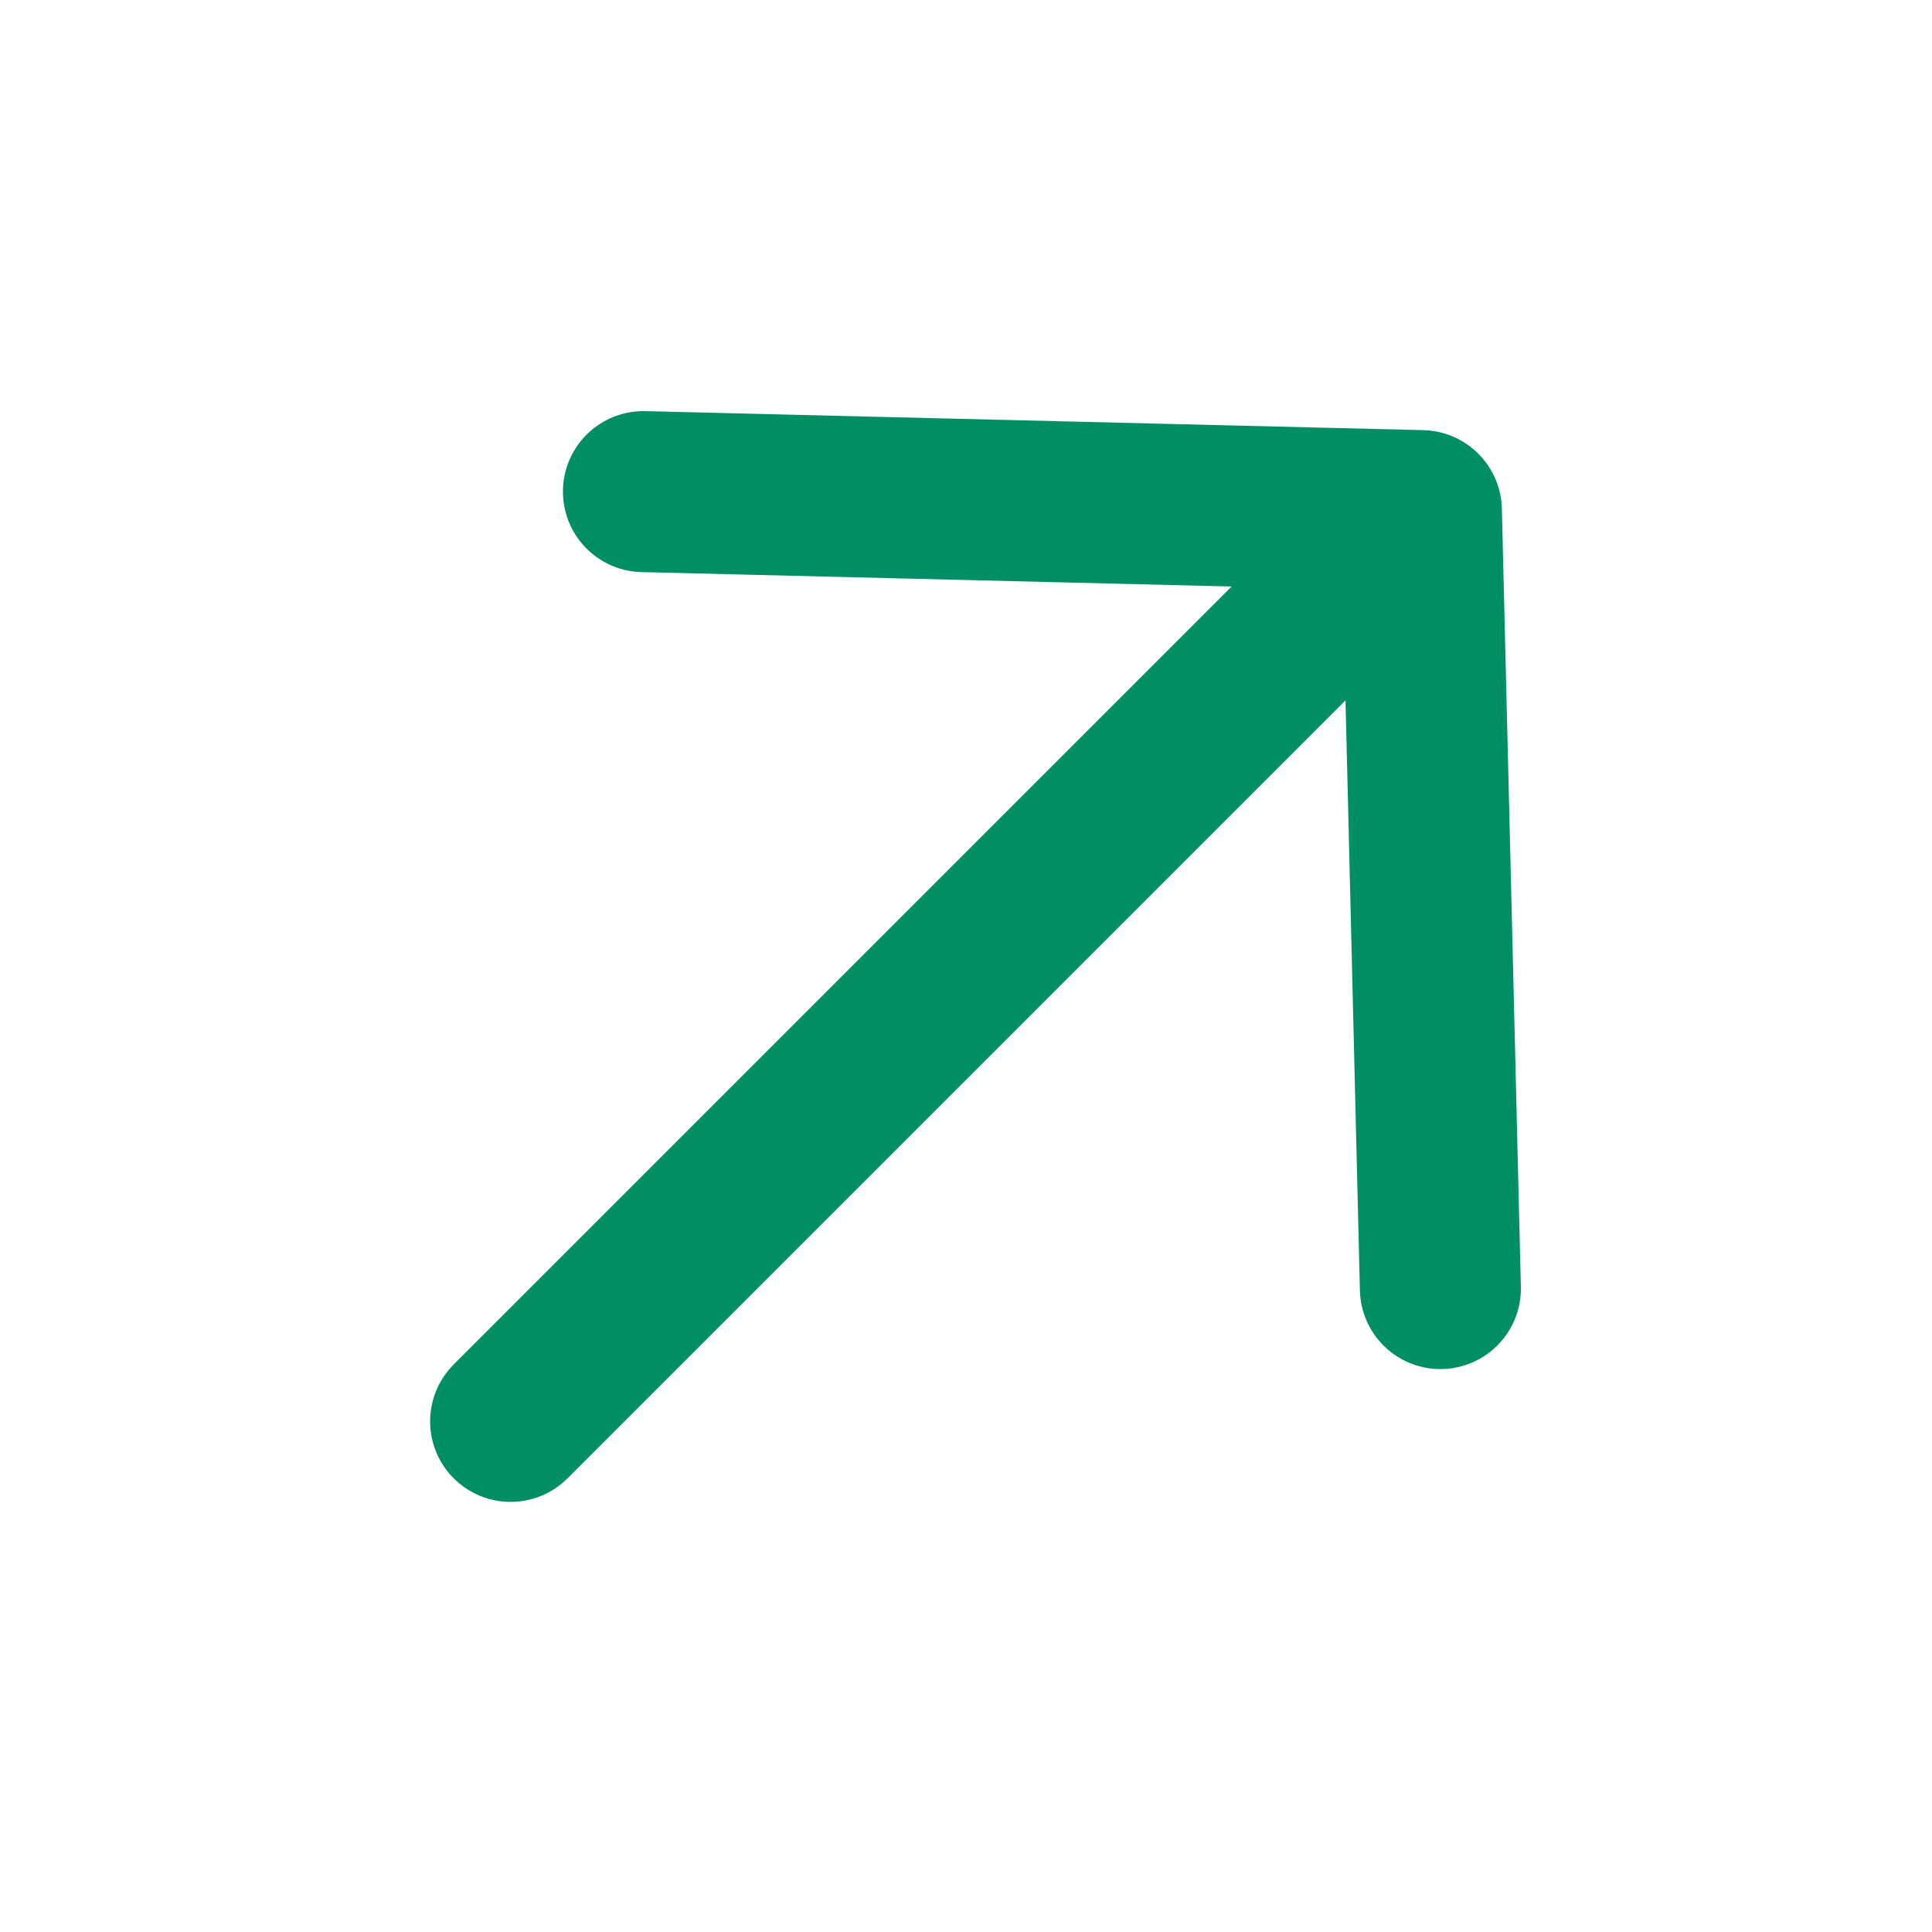
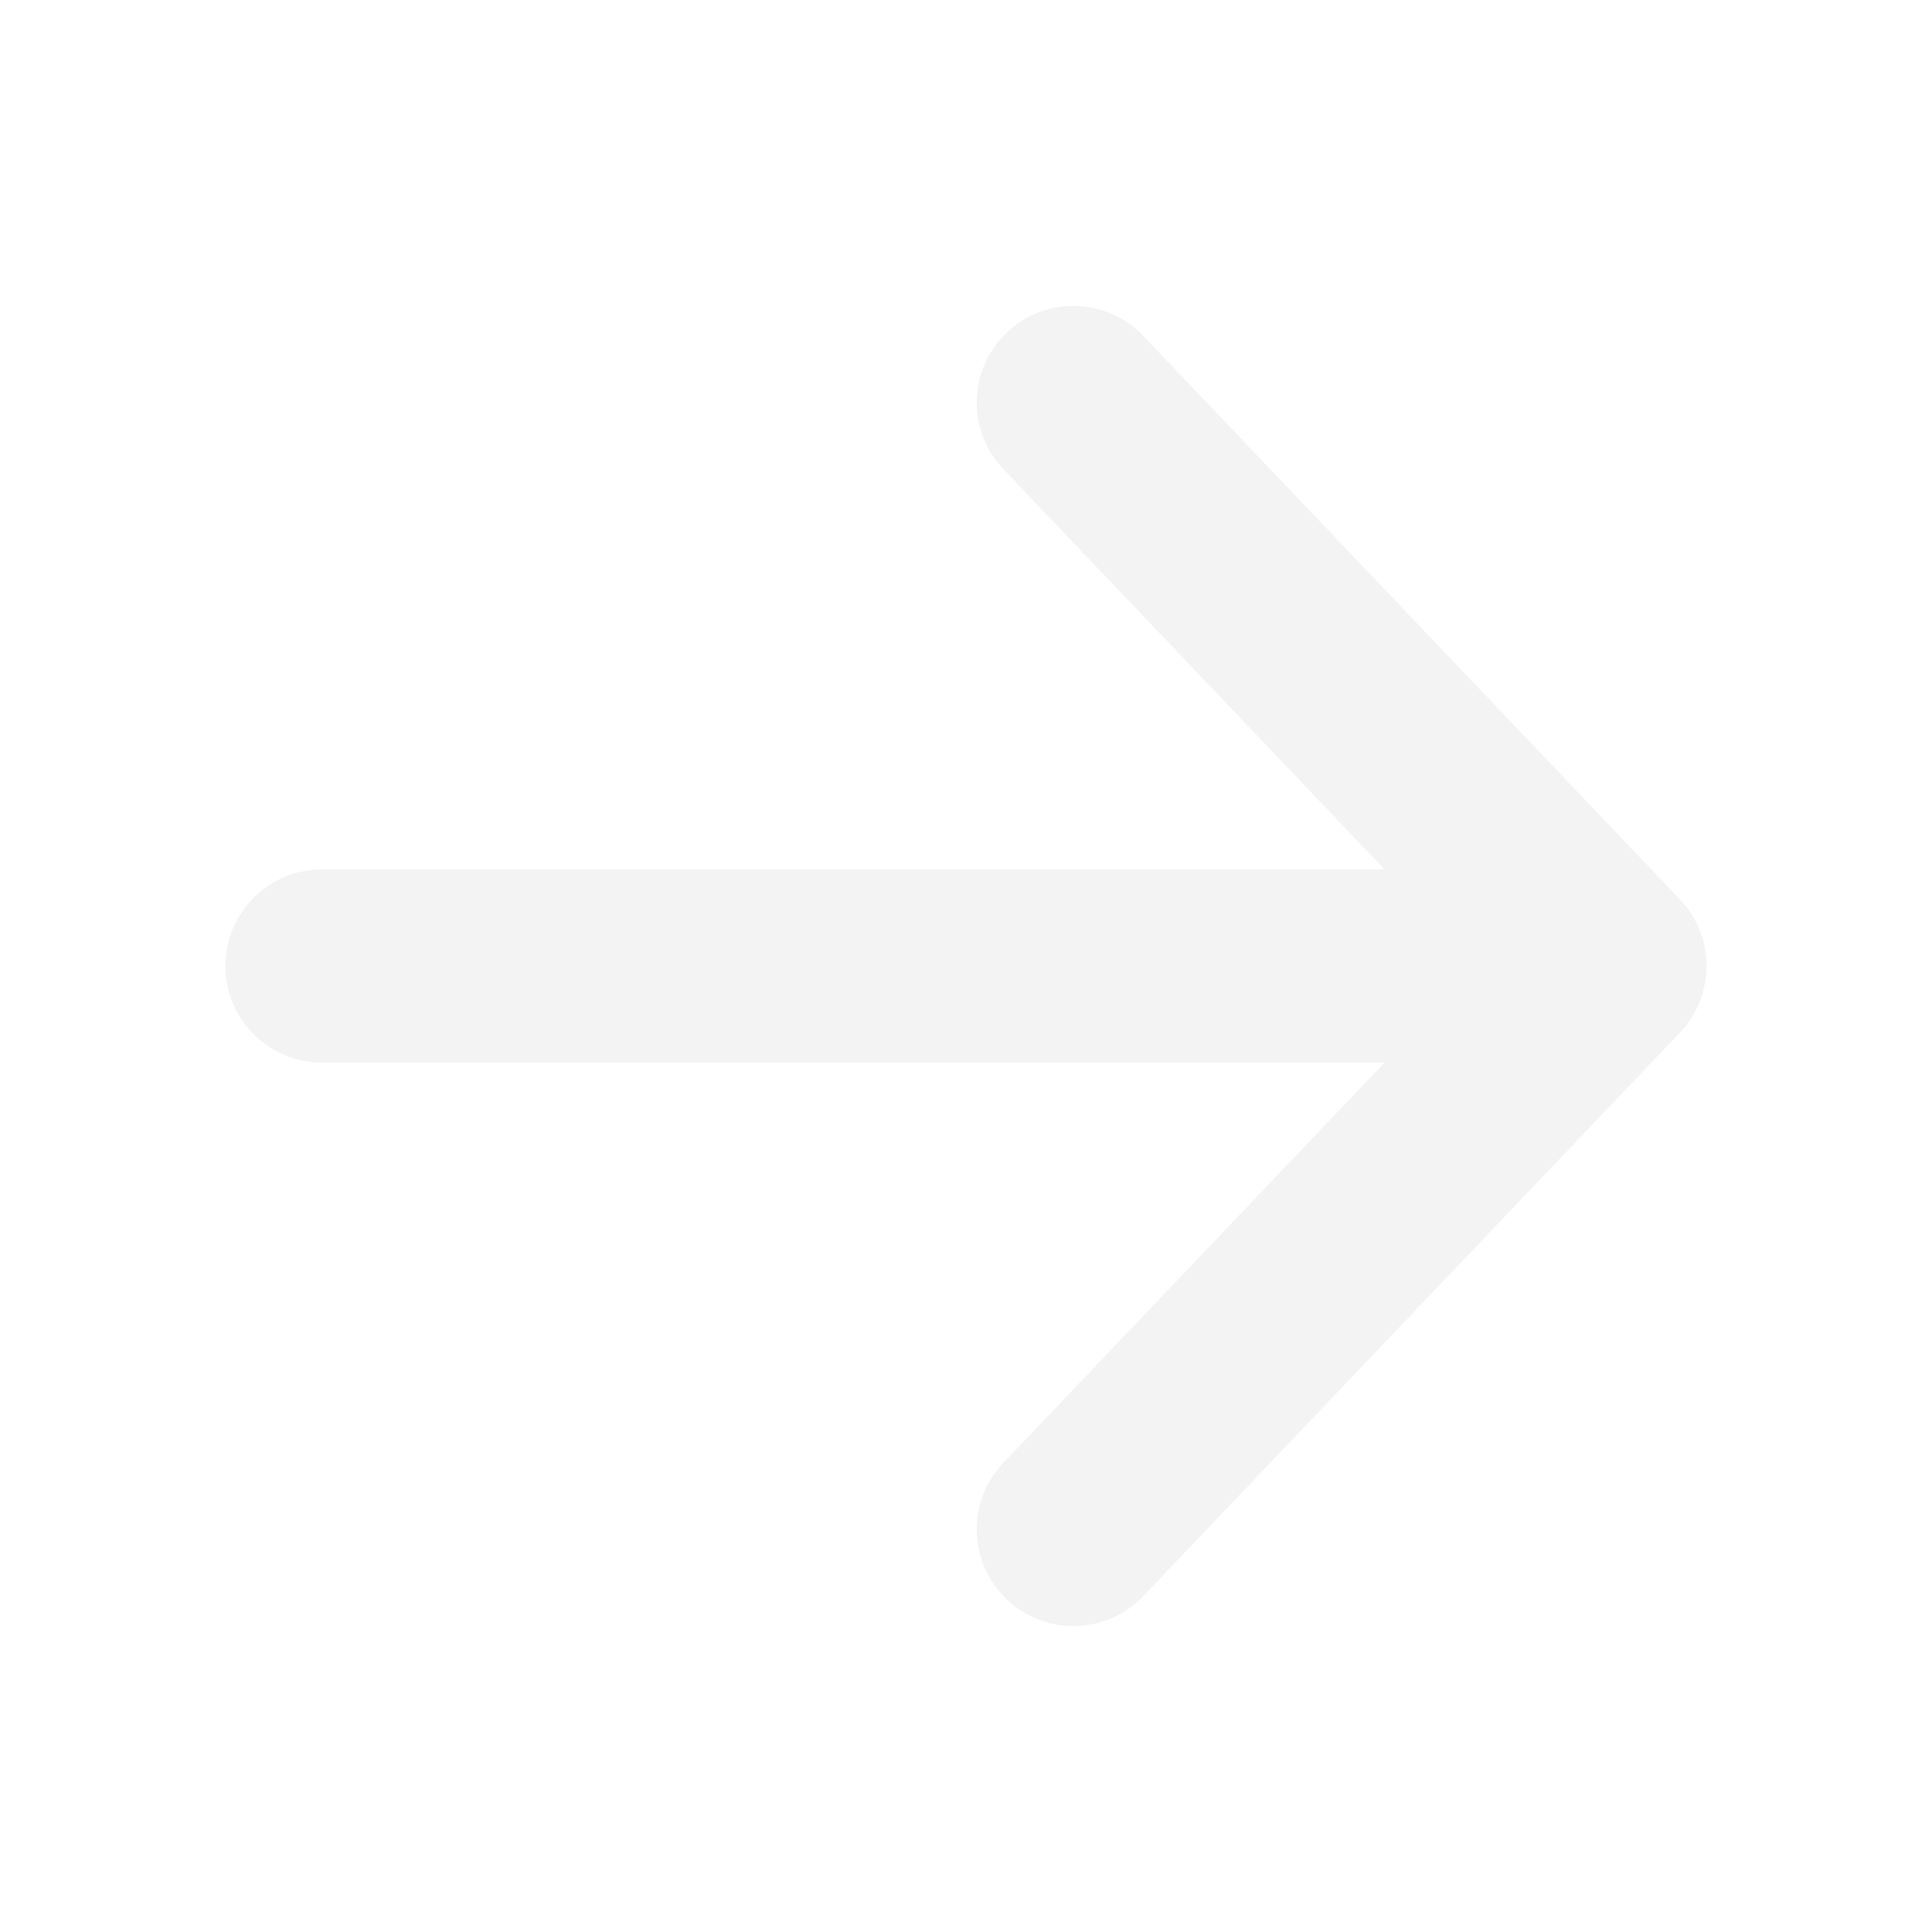
- <svg xmlns="http://www.w3.org/2000/svg" width="24" height="24" viewBox="0 0 24 24" fill="none">
-   <g id="arrow-right">
-     <path id="Icon" d="M7.993 6.107L17.657 6.343M17.657 6.343L17.893 16.007M17.657 6.343L6.343 17.657" stroke="#008F65" stroke-width="2" stroke-linecap="round" stroke-linejoin="round" />
-   </g>
+ <svg xmlns="http://www.w3.org/2000/svg" width="20" height="20" viewBox="0 0 20 20" fill="none">
+   <path d="M11.111 4.167L16.666 10M16.666 10L11.111 15.833M16.666 10L3.333 10" stroke="#F3F3F3" stroke-width="2" stroke-linecap="round" stroke-linejoin="round" />
</svg>
